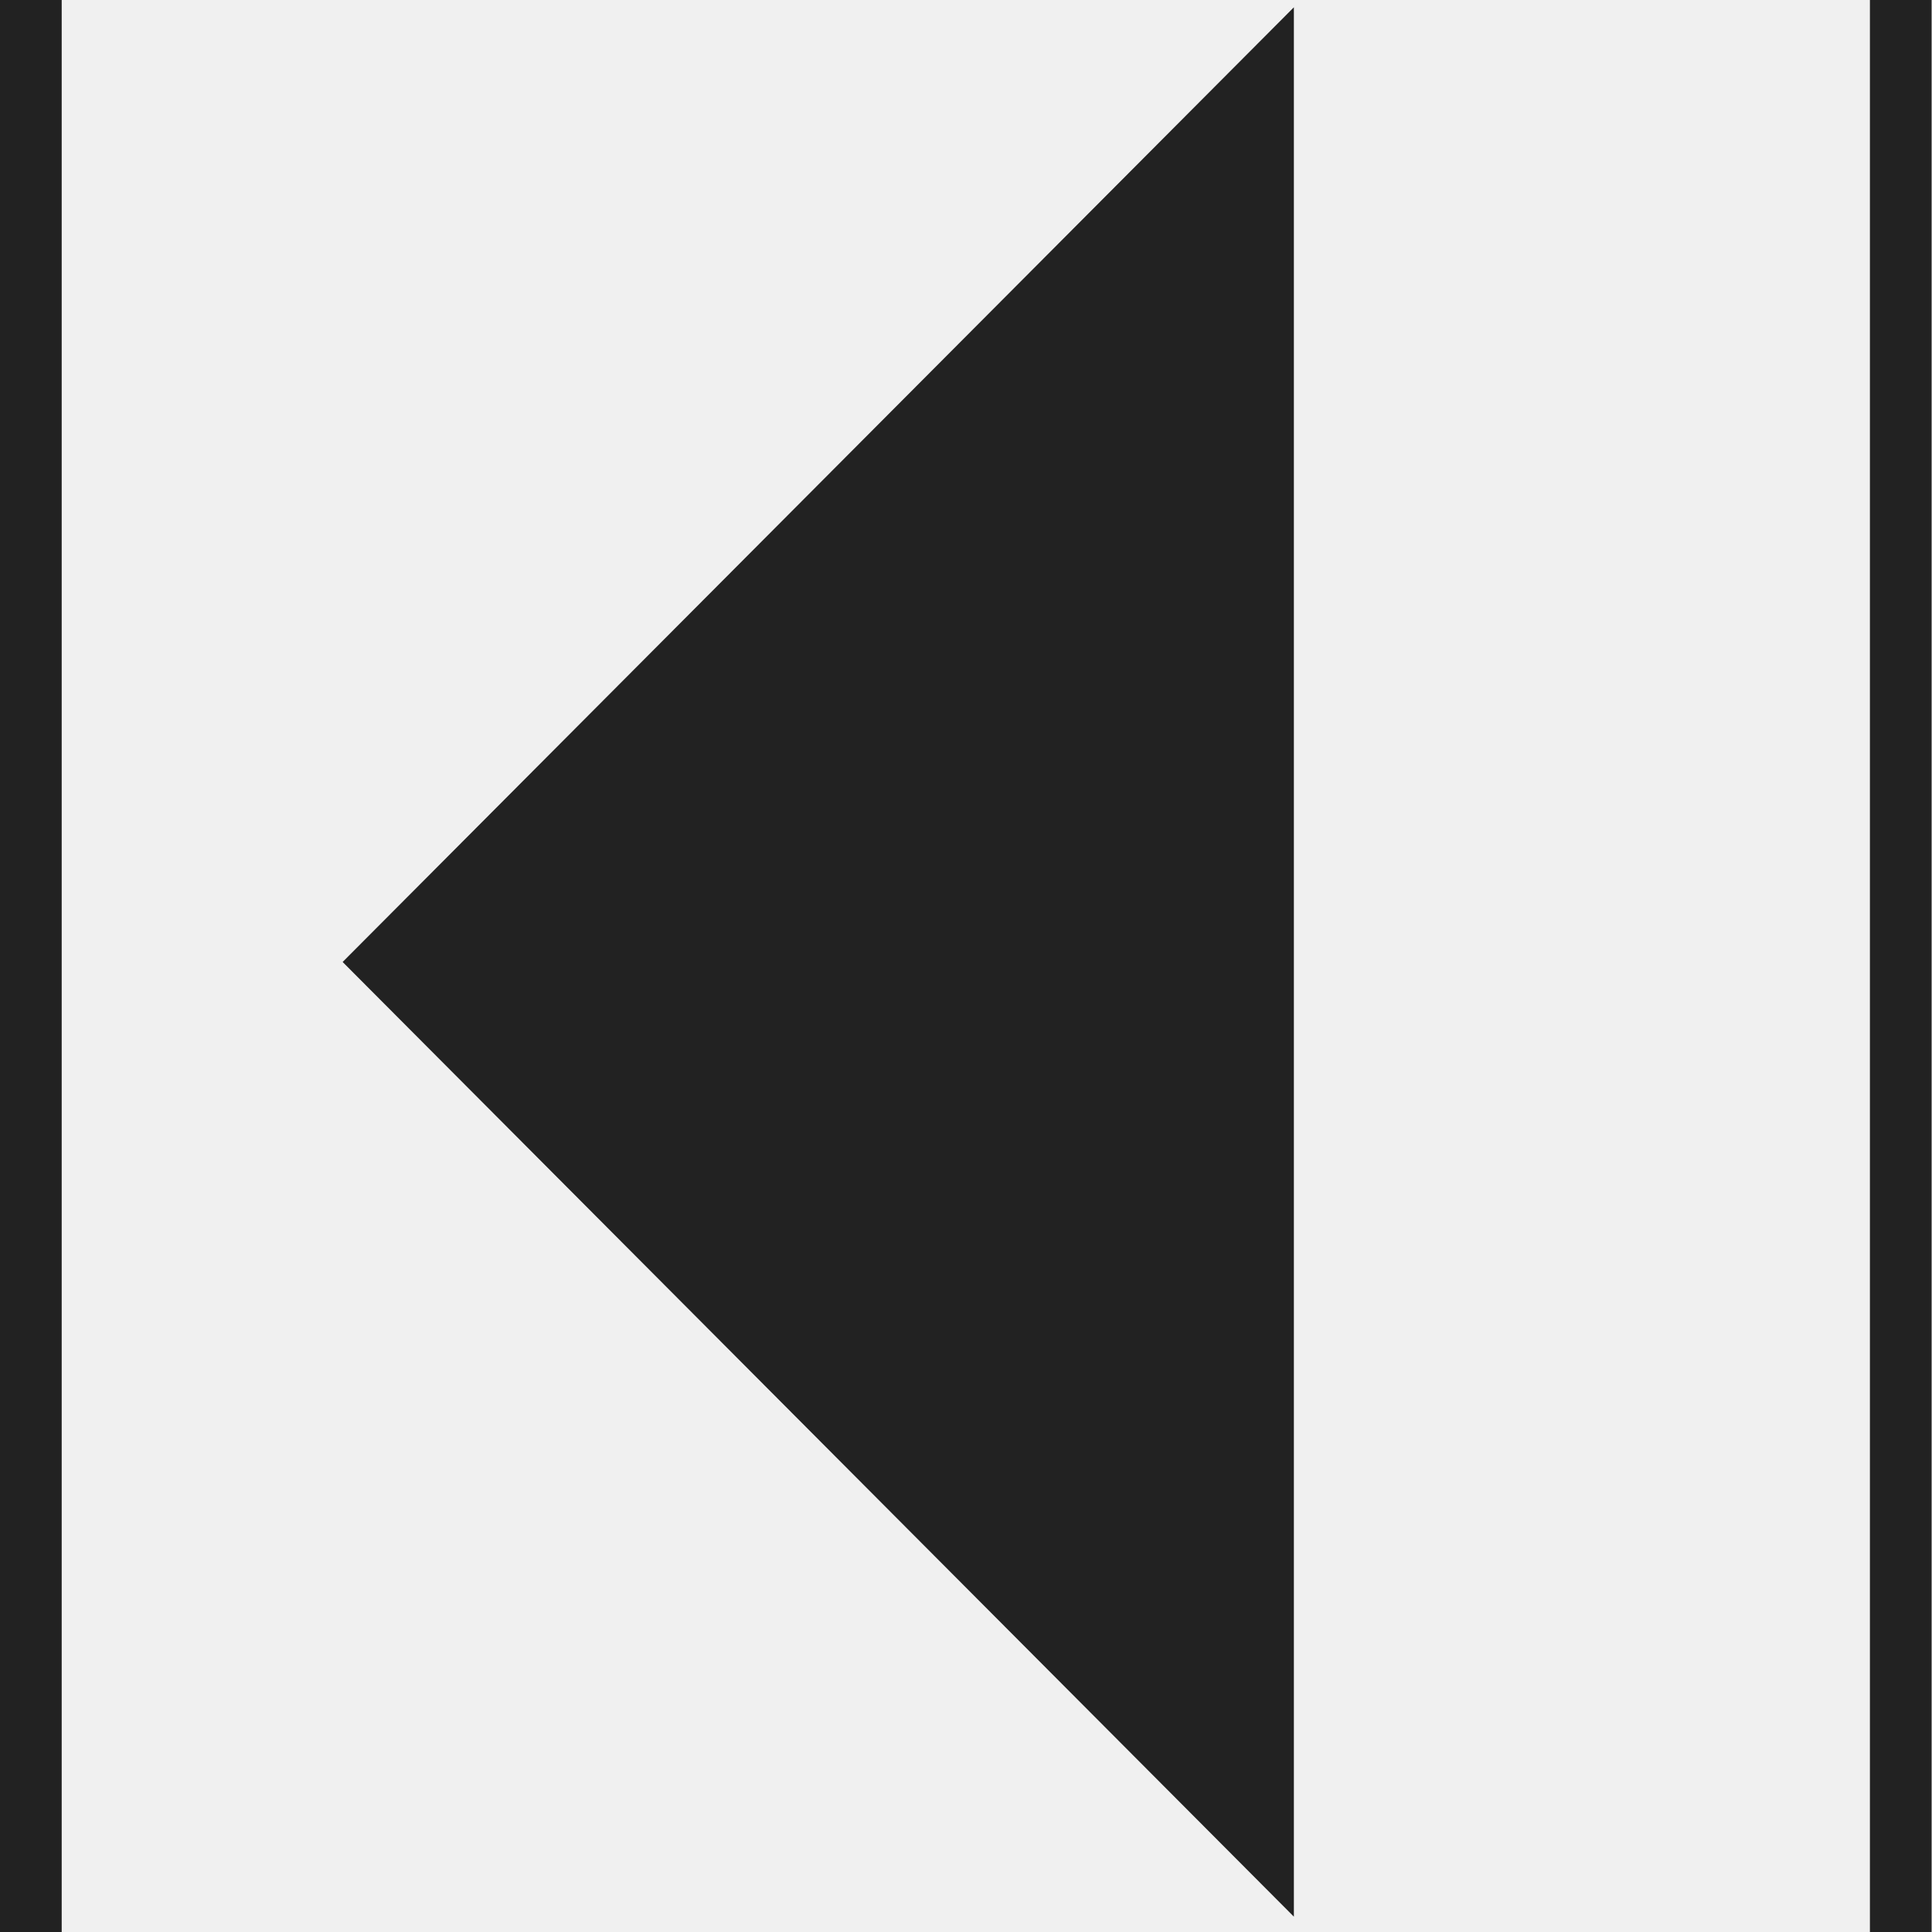
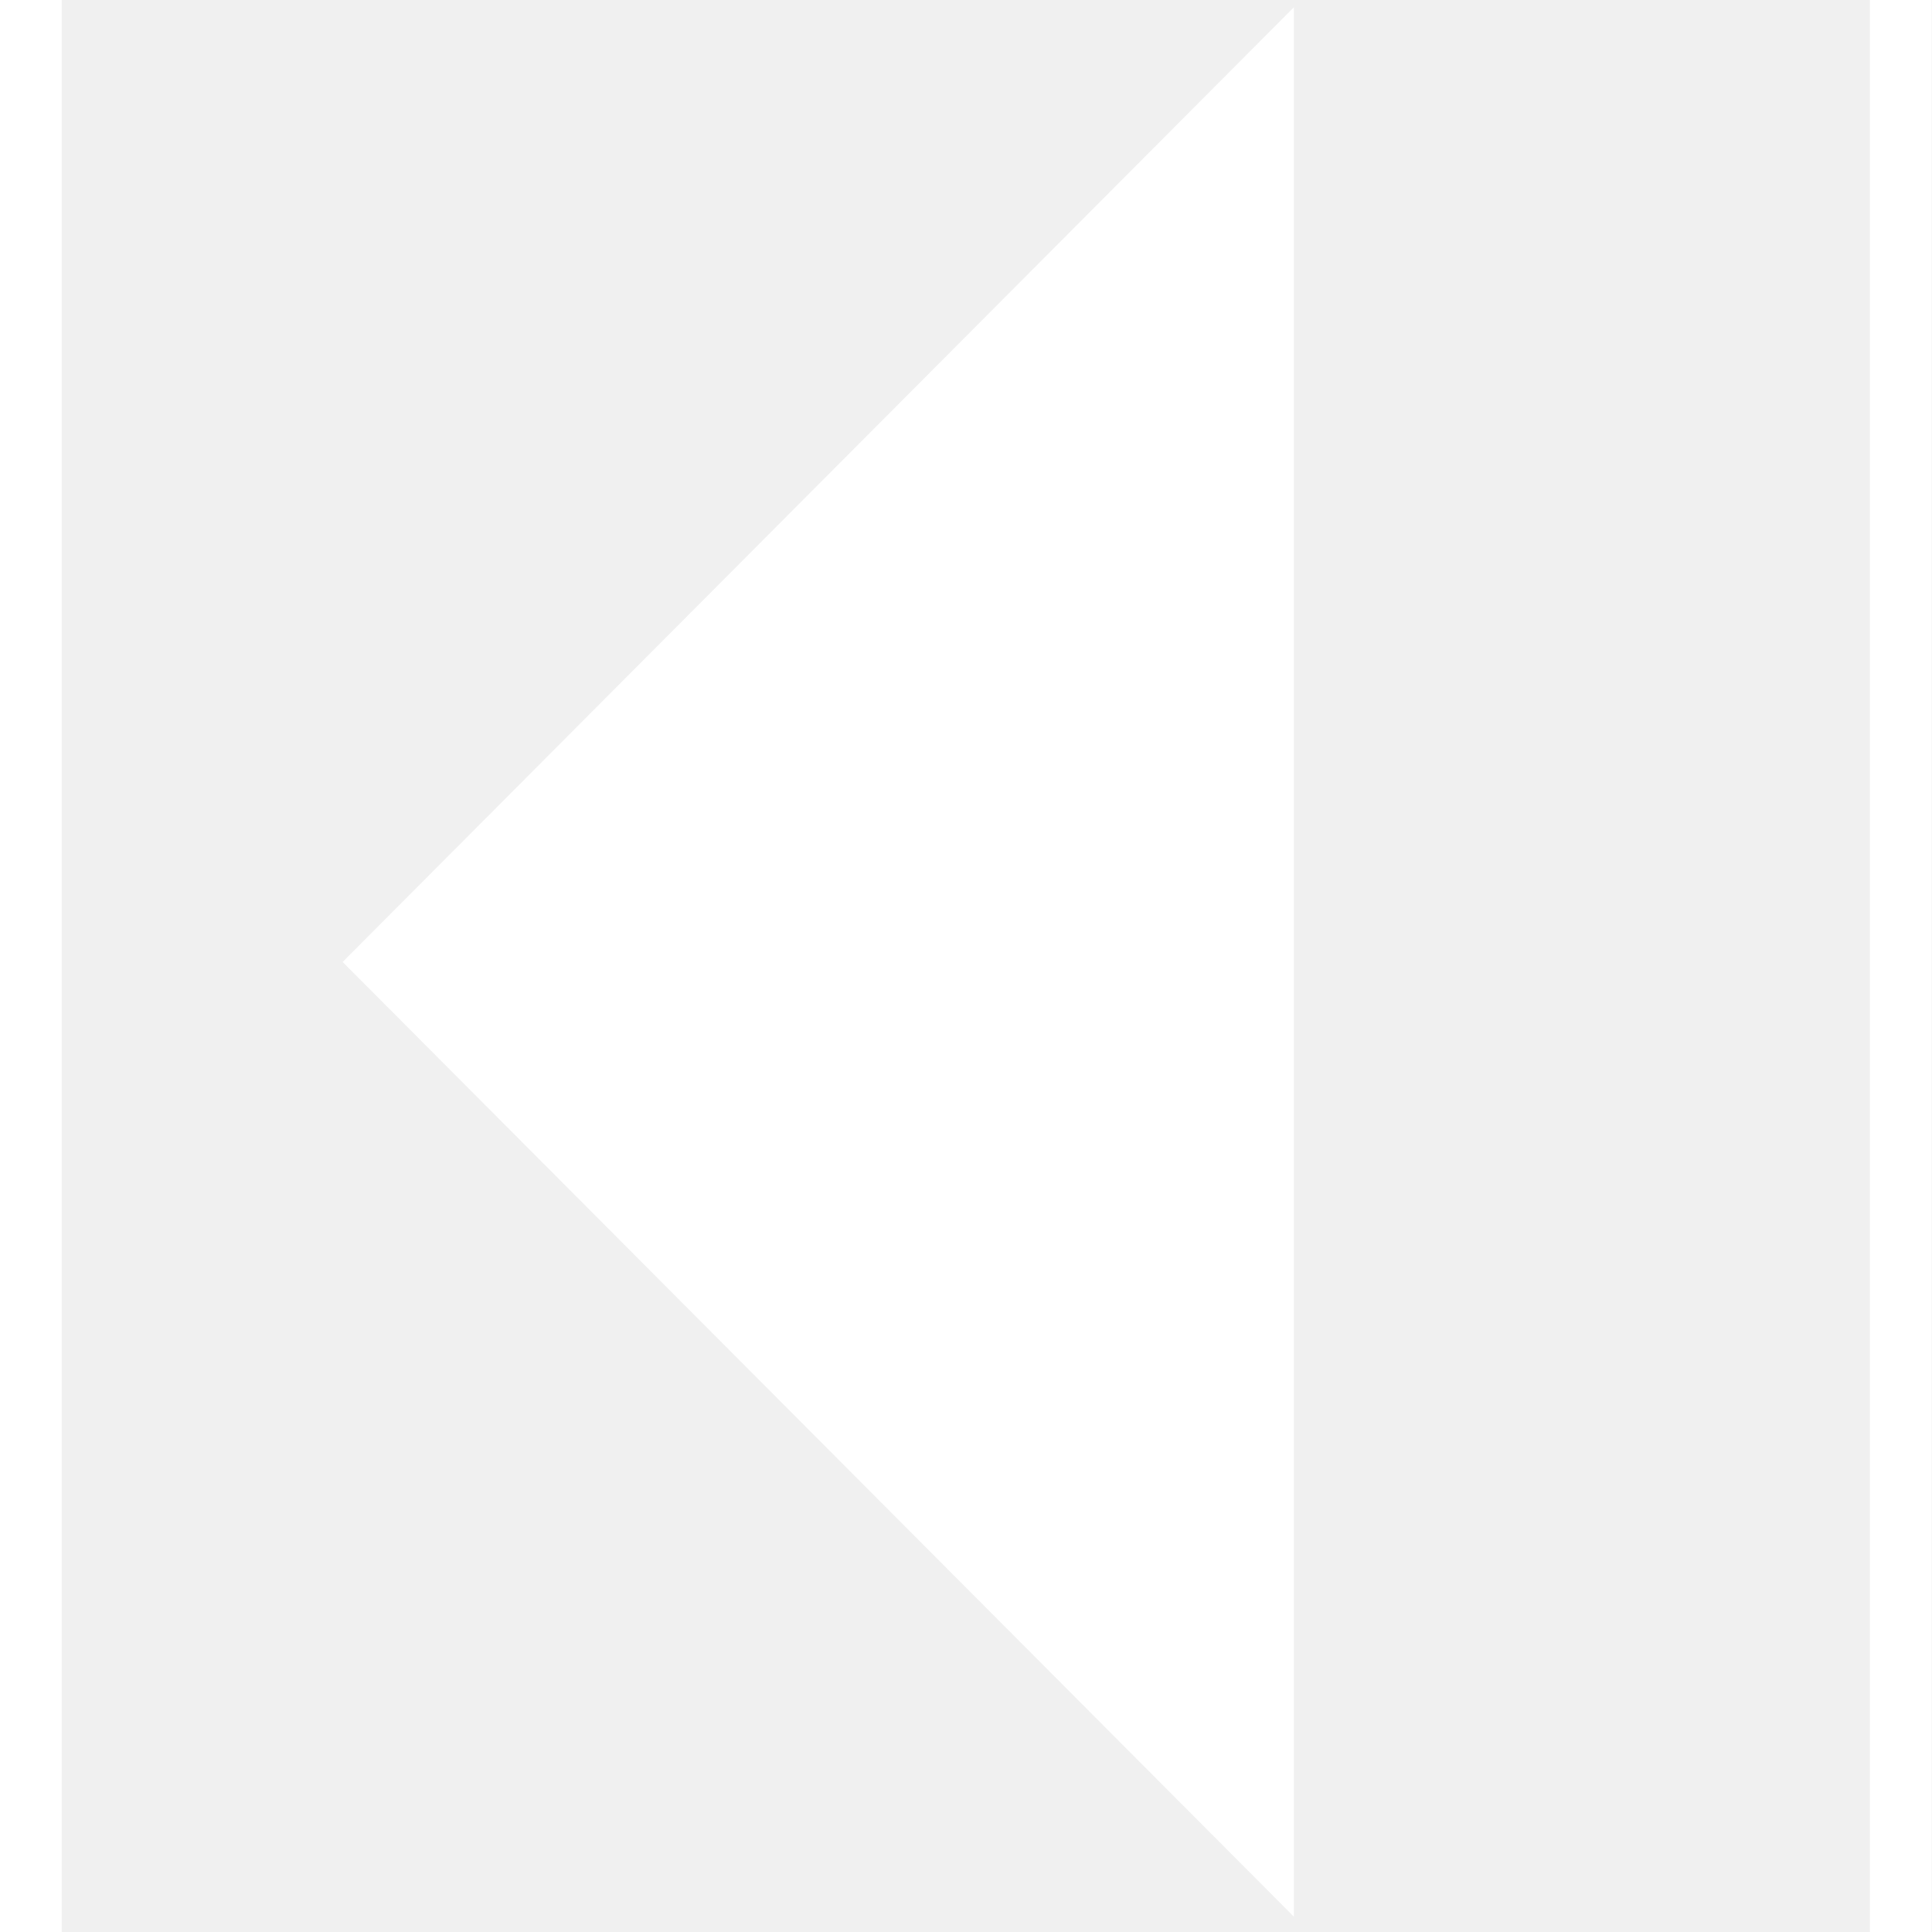
<svg xmlns="http://www.w3.org/2000/svg" version="1.1" id="Layer_1" x="0px" y="0px" viewBox="0 0 504 504.1" style="enable-background:new 0 0 504 504.1;" xml:space="preserve">
-   <rect fill="#222" x="487.9" width="16.1" height="504.1" />
-   <rect fill="#222" width="16.1" height="504.1" />
-   <polygon fill="#222" points="89.4,251 337.6,500.1 337.6,1.9 " />
+   <rect fill="#fff" x="487.9" width="16.1" height="504.1" />
+   <rect fill="#fff" width="16.1" height="504.1" />
+   <polygon fill="#fff" points="89.4,251 337.6,500.1 337.6,1.9 " />
</svg>
